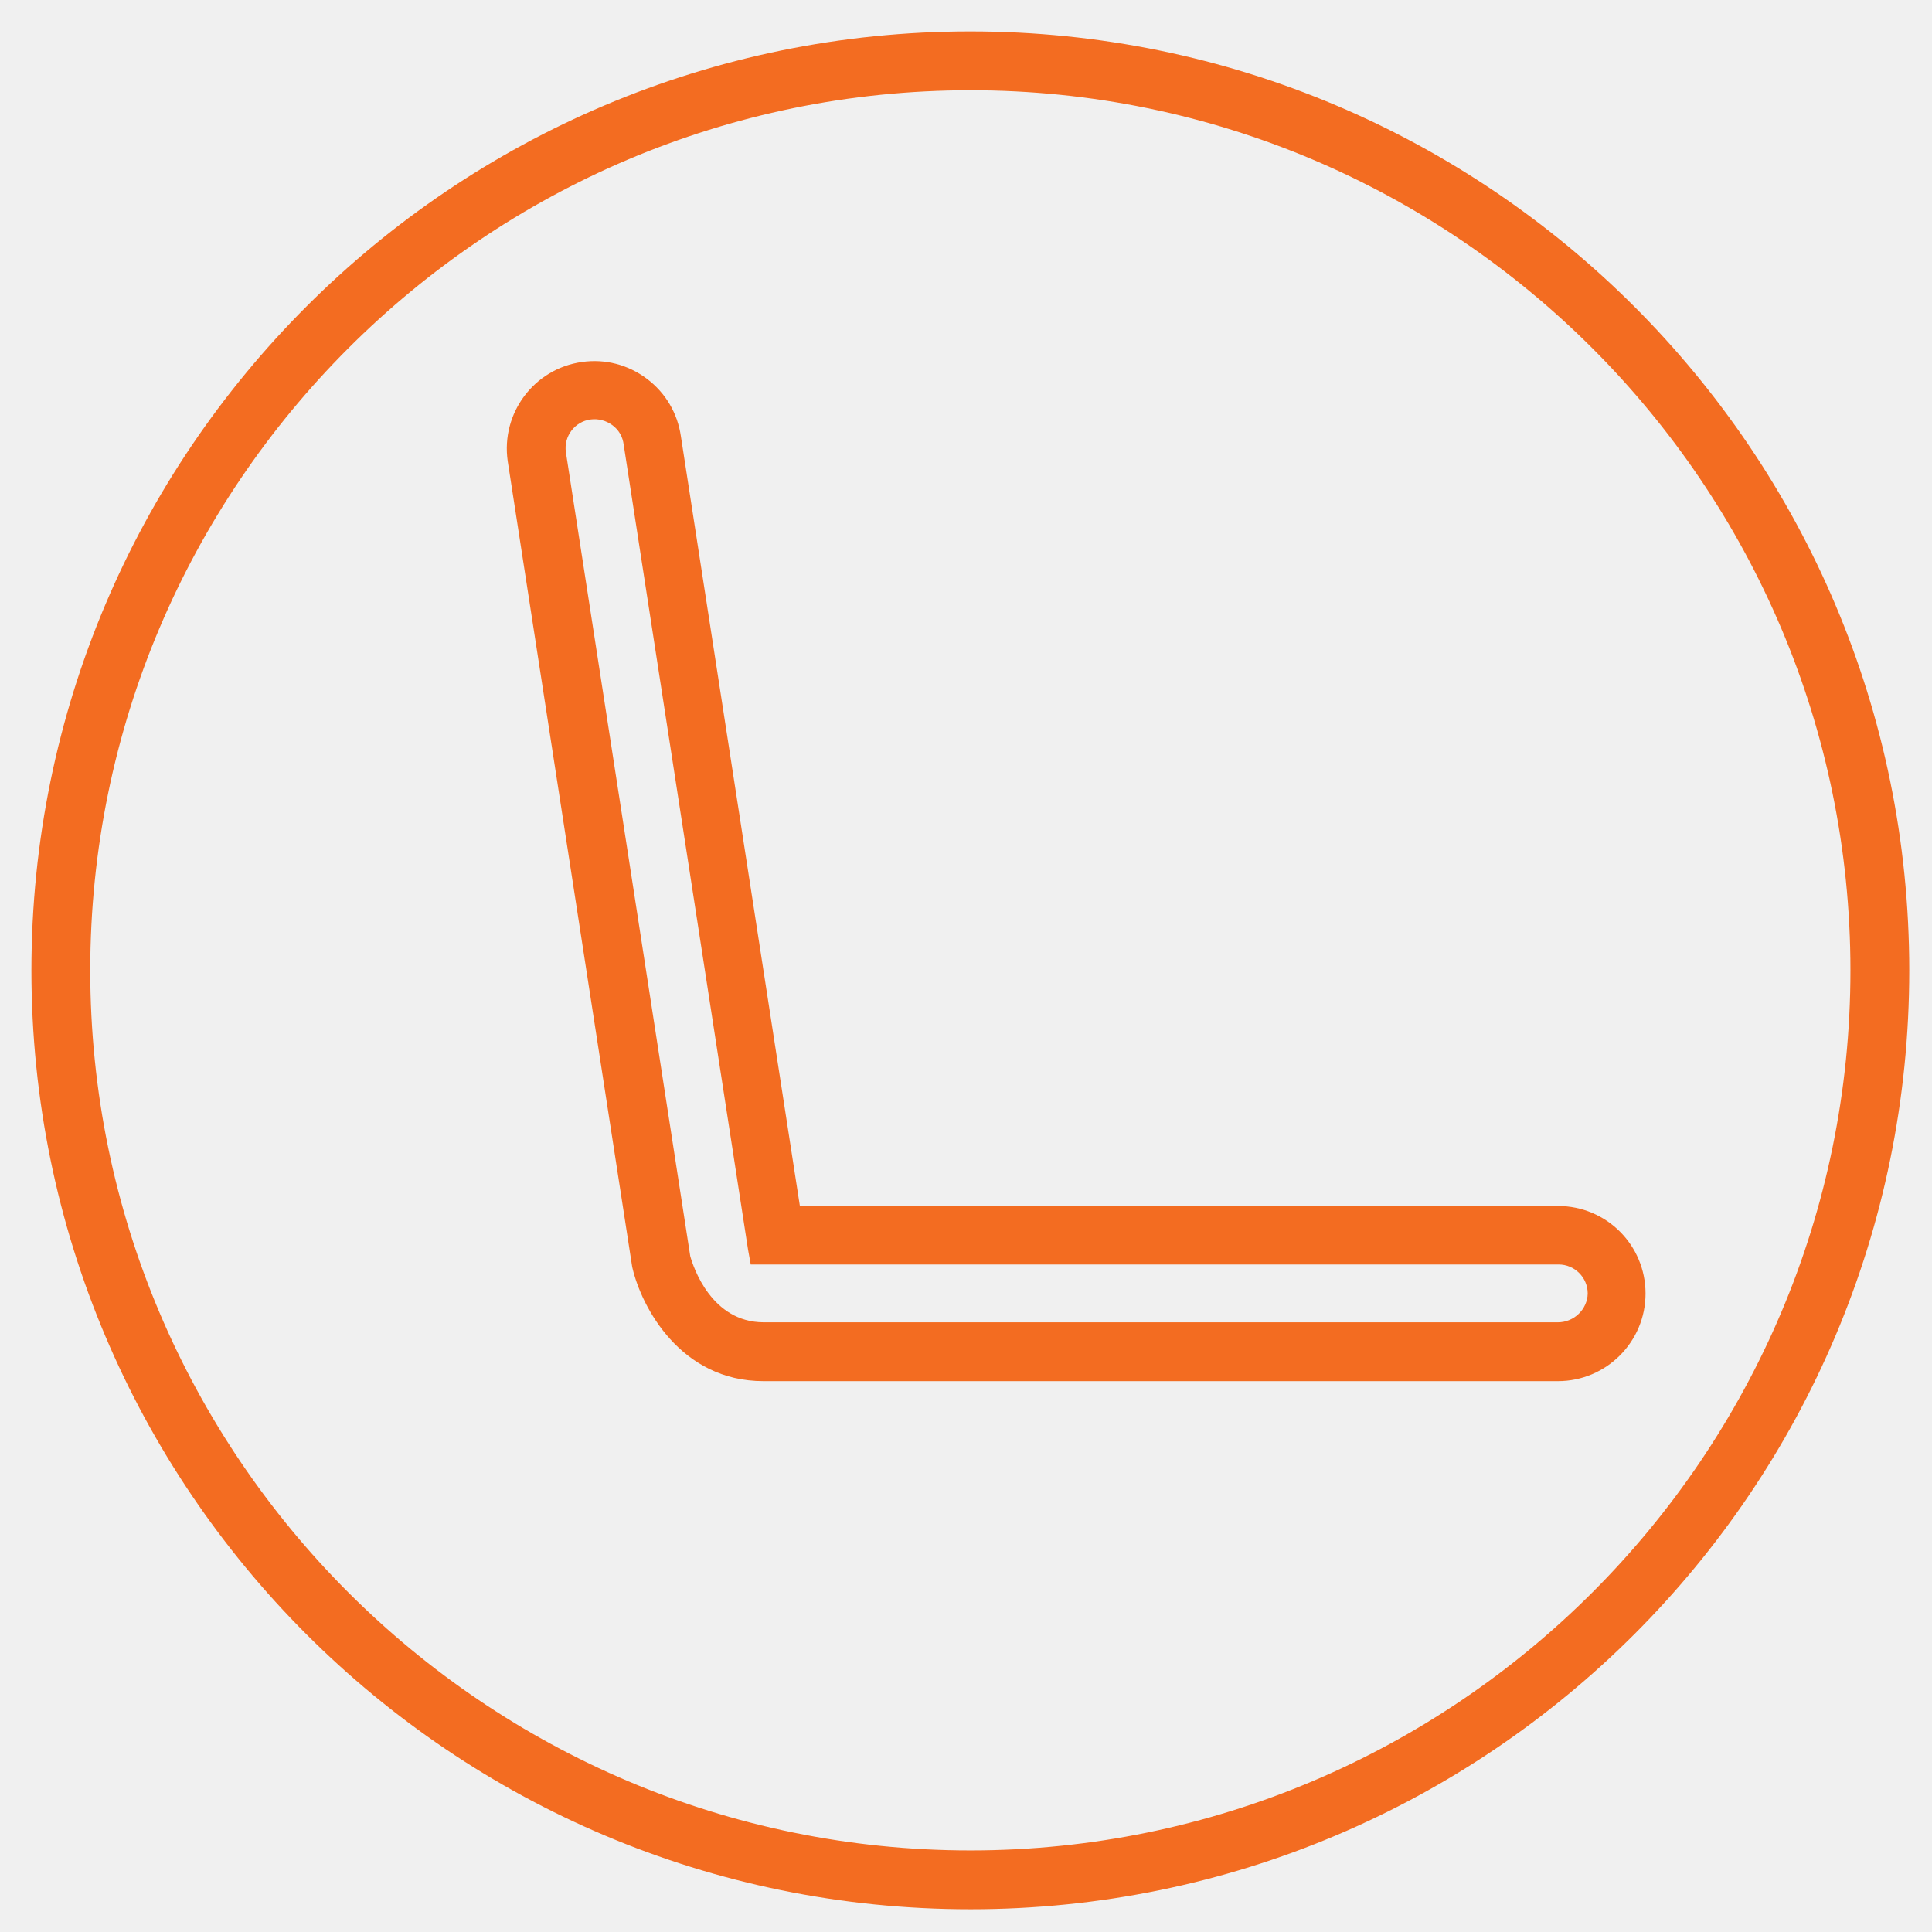
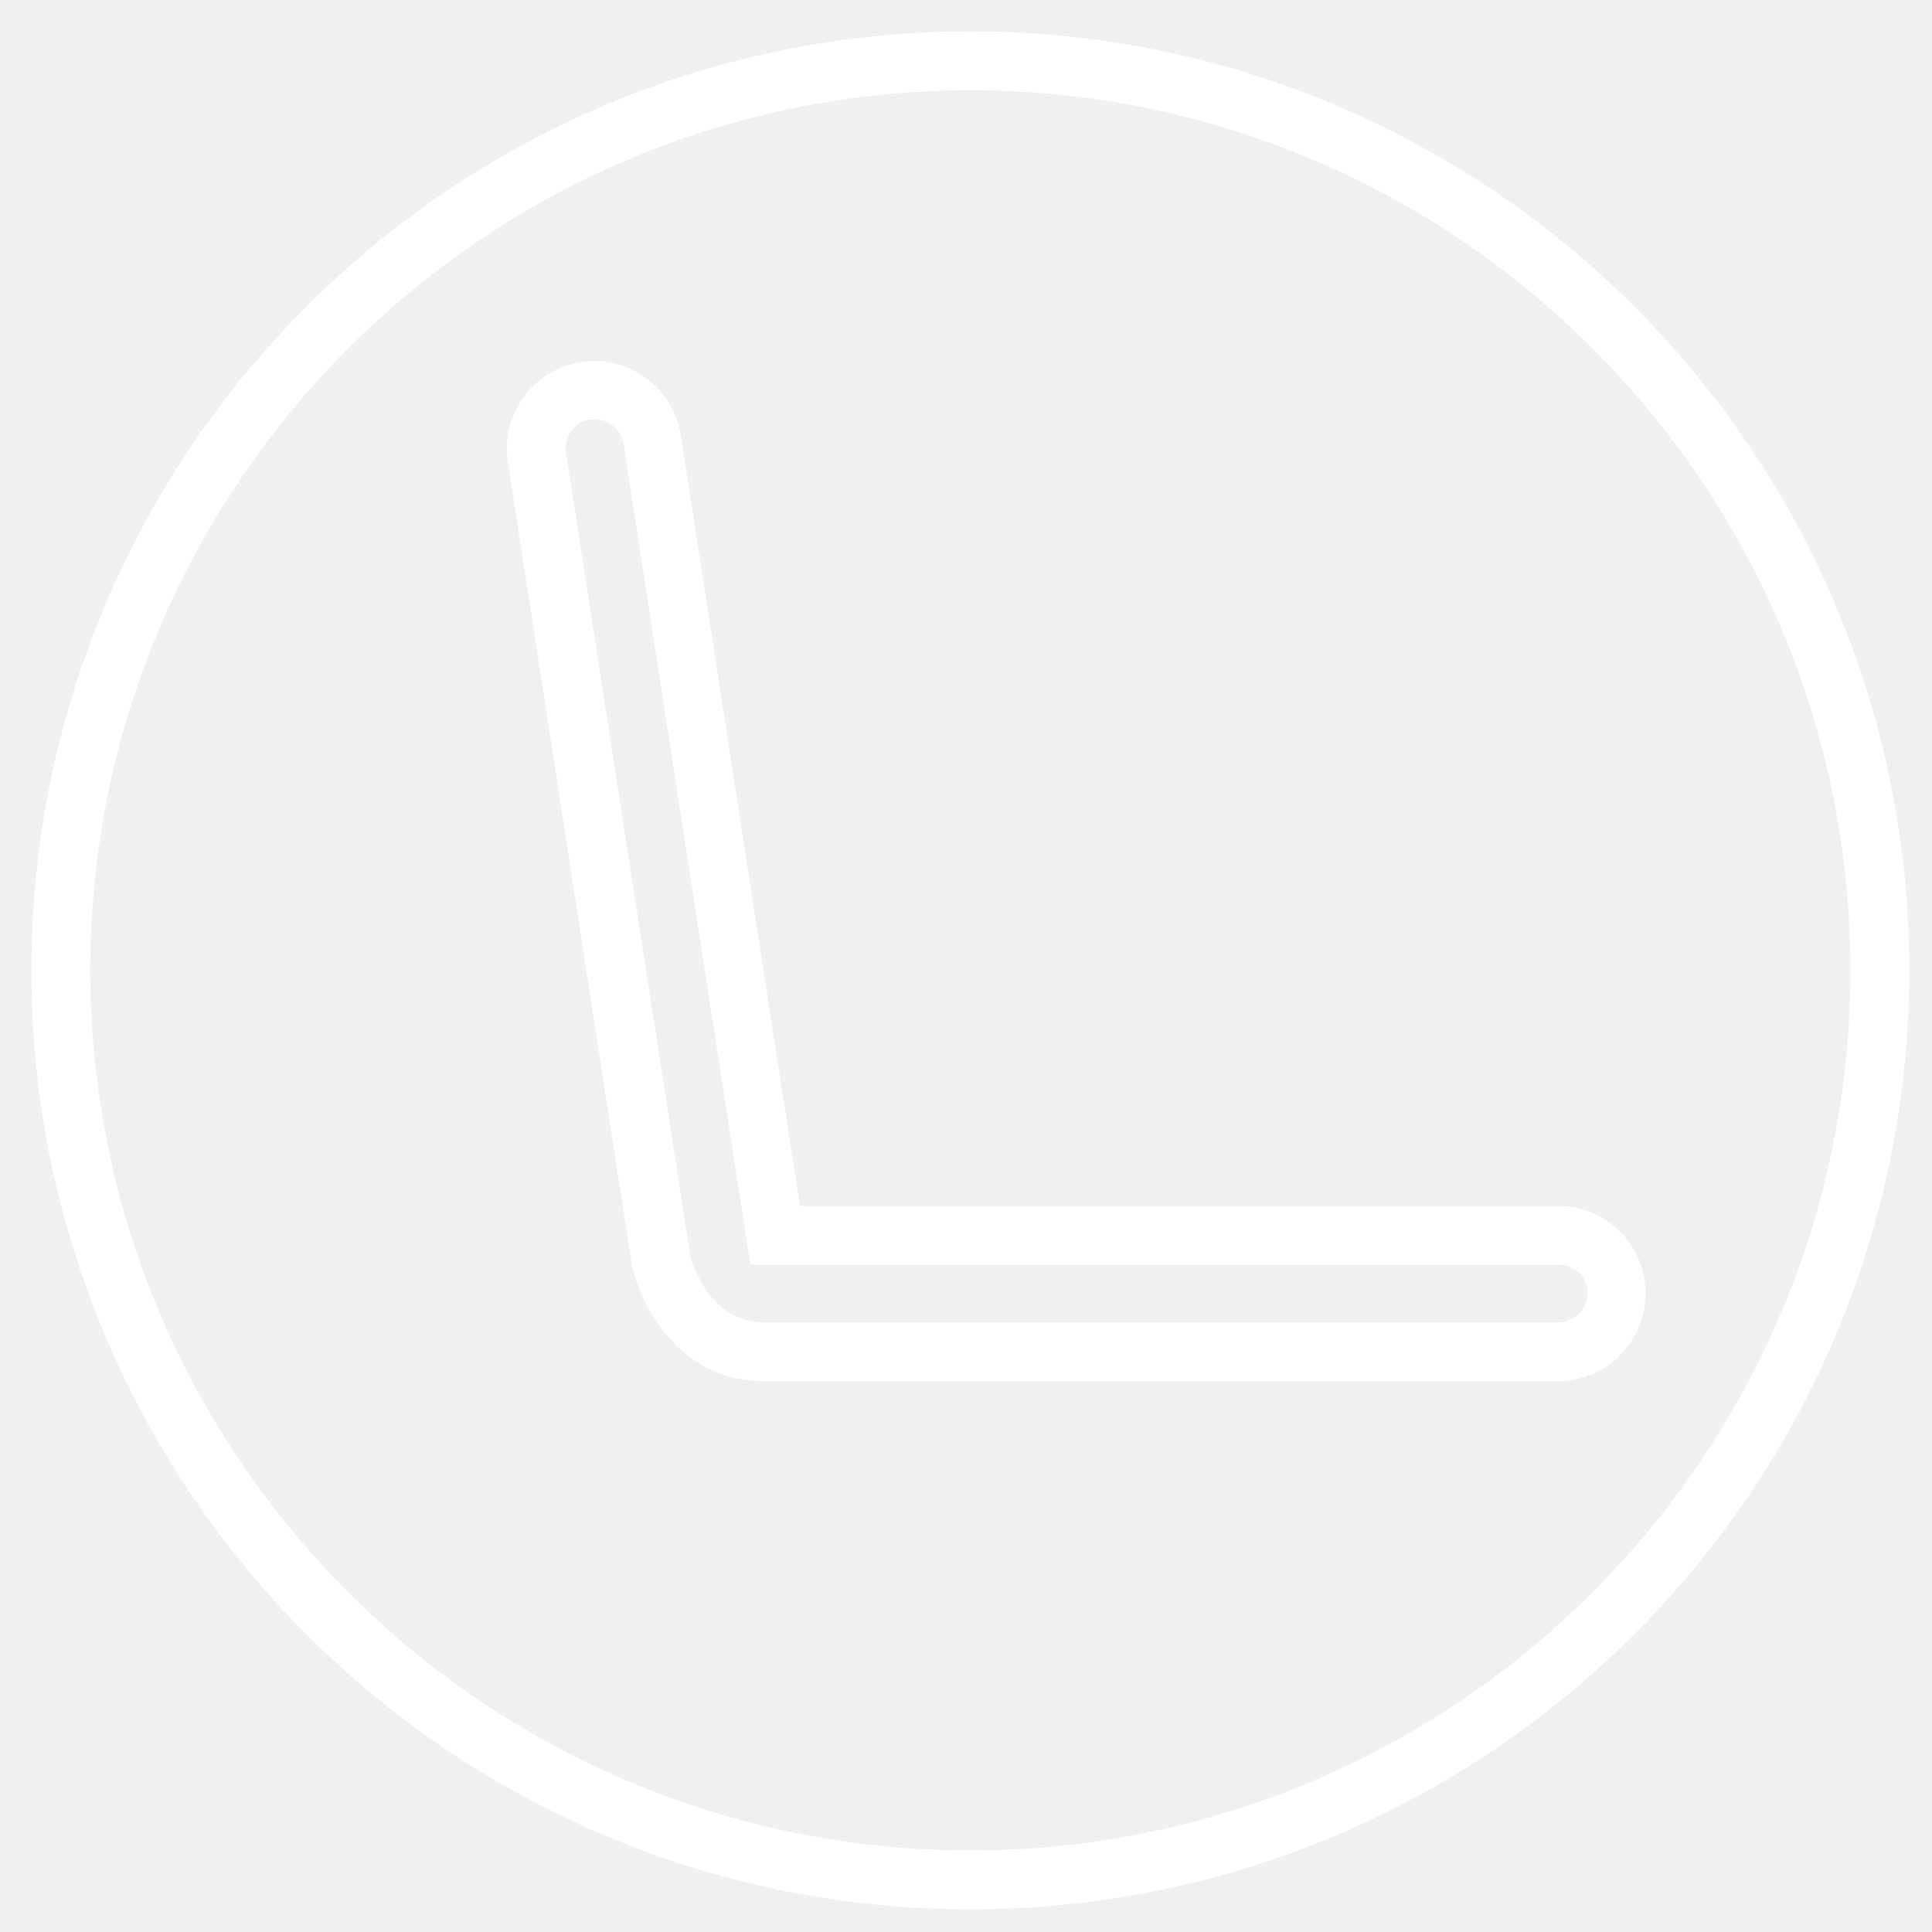
<svg xmlns="http://www.w3.org/2000/svg" version="1.1" id="Capa_1" x="0px" y="0px" viewBox="0 0 578 578" style="enable-background:new 0 0 578 578;" xml:space="preserve">
  <style type="text/css">
	.st0{display:none;}
	.st1{display:inline;}
	.st2{fill:#F53987;}
	.st3{fill:#121B21;}
	.st4{fill:#FFFFFF;}
	.st5{fill:none;}
- 	.st6{fill:#F36C21;}
</style>
  <g id="Layer_1" class="st0">
    <g id="Layer_1_1_" class="st1">
      <g>
        <path class="st2" d="M289.3,21.3c147.8,0,268,120.2,268,268s-120.2,268-268,268s-268-120.2-268-268     C21.3,141.5,141.5,21.3,289.3,21.3 M289.3,3.4C131.4,3.4,3.4,131.4,3.4,289.3s128,285.9,285.9,285.9s285.9-128,285.9-285.9     C575.2,131.4,447.2,3.4,289.3,3.4L289.3,3.4z" />
        <path class="st2" d="M186.4,460.3c-2.7,0-5.4-0.8-7.8-2.4c-4.5-3.1-6.6-8.6-5.5-13.9l10.3-49.5c0.7-3.3,2.7-6.4,4.2-8.4     c0.2-0.4,0.4-0.7,0.7-1l173.4-249.2c10.6-15.3,31.7-19,47-8.4c7.4,5.1,12.3,12.9,13.9,21.8s-0.4,17.8-5.5,25.2L243,424.5     c-1.3,2.1-3.6,5.1-6.5,6.9l-42.9,26.8C191.4,459.6,188.9,460.3,186.4,460.3z M200.8,398.5l-8.2,39.4l34.1-21.3     c0.3-0.3,0.9-1,1.5-2l1-1.4l173.2-248.9c2.4-3.5,3.3-7.7,2.6-11.9s-3.1-7.8-6.5-10.3c-7.2-5-17.2-3.2-22.2,4L203.1,395l-0.9,1.5     C201.4,397.3,201,398.1,200.8,398.5z M242.6,424.9L242.6,424.9L242.6,424.9z M227,416.3L227,416.3L227,416.3z M229.6,412.7     C229.5,412.8,229.5,412.8,229.6,412.7L229.6,412.7z" />
        <rect x="234.6" y="450.2" class="st2" width="142.4" height="17.8" />
        <rect x="288.4" y="414.5" class="st2" width="88.7" height="17.8" />
        <rect x="342.2" y="378.2" class="st2" width="34.9" height="17.8" />
      </g>
    </g>
    <g id="Layer_2" class="st1">
      <g>
        <path class="st2" d="M289.3,21.4c147.8,0,268,120.2,268,268s-120.2,268-268,268s-268-120.2-268-268     C21.3,141.6,141.5,21.4,289.3,21.4 M289.3,3.6C131.4,3.6,3.4,131.5,3.4,289.4s128,285.9,285.9,285.9s285.9-128,285.9-285.9     C575.2,131.5,447.2,3.6,289.3,3.6L289.3,3.6z" />
        <path class="st2" d="M173.4,245H120v-53.4h53.4V245z M137.7,227.2h17.8v-17.8h-17.8V227.2z" />
        <path class="st2" d="M245,245h-53.4v-53.4H245V245z M209.3,227.2h17.8v-17.8h-17.8V227.2z" />
        <path class="st2" d="M316.6,245h-53.4v-53.4h53.4V245z M280.9,227.2h17.8v-17.8h-17.8V227.2z" />
        <path class="st2" d="M388.2,245h-53.4v-53.4h53.4V245z M352.5,227.2h17.8v-17.8h-17.8V227.2z" />
        <path class="st2" d="M459.8,245h-53.4v-53.4h53.4V245z M424.1,227.2h17.8v-17.8h-17.8V227.2z" />
        <path class="st2" d="M173.4,316.1H120v-53.4h53.4V316.1z M137.7,298.3h17.8v-17.8h-17.8V298.3z" />
        <path class="st2" d="M245,316.1h-53.4v-53.4H245V316.1z M209.3,298.3h17.8v-17.8h-17.8V298.3z" />
        <path class="st2" d="M316.6,316.1h-53.4v-53.4h53.4V316.1z M280.9,298.3h17.8v-17.8h-17.8V298.3z" />
        <path class="st2" d="M388.2,316.1h-53.4v-53.4h53.4V316.1z M352.5,298.3h17.8v-17.8h-17.8V298.3z" />
        <path class="st2" d="M459.8,316.1h-53.4v-53.4h53.4V316.1z M424.1,298.3h17.8v-17.8h-17.8V298.3z" />
        <path class="st2" d="M173.4,387.2H120v-53.4h53.4V387.2z M137.7,369.4h17.8v-17.8h-17.8V369.4z" />
        <path class="st2" d="M388,387.2H191.5v-53.4H388V387.2z M209.3,369.4h160.9v-17.8H209.3V369.4z" />
        <path class="st2" d="M459.8,387.2h-53.4v-53.4h53.4V387.2z M424.1,369.4h17.8v-17.8h-17.8V369.4z" />
        <rect x="280.7" y="93.1" class="st2" width="17.8" height="75.8" />
-         <rect x="341.1" y="134.5" transform="matrix(0.4746 -0.8802 0.8802 0.4746 68.5625 401.7476)" class="st2" width="59.4" height="17.8" />
-         <rect x="199.3" y="113.6" transform="matrix(0.8802 -0.4746 0.4746 0.8802 -42.9258 115.9424)" class="st2" width="17.8" height="58.8" />
+         <rect x="341.1" y="134.5" transform="matrix(0.4746 -0.8802 0.8802 0.4746 68.5549 401.7042)" class="st2" width="59.4" height="17.8" />
+         <rect x="199.3" y="113.6" transform="matrix(0.8802 -0.4746 0.4746 0.8802 -42.9255 115.9428)" class="st2" width="17.8" height="58.8" />
        <rect x="280.7" y="410.3" class="st2" width="17.8" height="75.8" />
-         <rect x="361.9" y="406.2" transform="matrix(0.8802 -0.4745 0.4745 0.8802 -162.431 228.1451)" class="st2" width="17.8" height="59.4" />
-         <rect x="178.8" y="427.2" transform="matrix(0.4746 -0.8802 0.8802 0.4746 -274.4669 412.431)" class="st2" width="58.8" height="17.8" />
+         <rect x="361.9" y="406.2" transform="matrix(0.8802 -0.4745 0.4745 0.8802 -162.4313 228.1441)" class="st2" width="17.8" height="59.4" />
+         <rect x="178.8" y="427.2" transform="matrix(0.4746 -0.8802 0.8802 0.4746 -274.5084 412.409)" class="st2" width="58.8" height="17.8" />
      </g>
    </g>
    <g id="Layer_3" class="st1">
      <g>
        <path class="st2" d="M289.3,21.3c147.8,0,268,120.2,268,268s-120.2,268-268,268s-268-120.2-268-268     C21.3,141.5,141.5,21.3,289.3,21.3 M289.3,3.4C131.4,3.4,3.4,131.4,3.4,289.3s128,285.9,285.9,285.9s285.9-128,285.9-285.9     C575.2,131.4,447.2,3.4,289.3,3.4L289.3,3.4z" />
        <path class="st2" d="M436.7,329.7H145.3V151.5h291.4V329.7z M163.1,311.9h255.7V169.3H163.1V311.9z" />
        <path class="st2" d="M239.5,294.3h-58V189.2h58V294.3z M199.4,276.5h22.3V207h-22.3V276.5z" />
        <path class="st2" d="M320.1,294.3h-62.8V189.2h62.8V294.3z M275.1,276.5h27.1V207h-27.1V276.5z" />
        <path class="st2" d="M400.7,294.3h-62.8V189.2h62.8V294.3z M355.8,276.5h27.1V207h-27.1V276.5z" />
        <polygon class="st2" points="456.5,402 122.3,402 145.8,309.5 163.1,313.9 145.2,384.1 434.3,384.1 418.8,314.3 436.2,310.4         " />
      </g>
    </g>
    <g class="st1">
      <path class="st3" d="M290.3,23.2c147.3,0,267.1,119.8,267.1,267.1S437.6,557.4,290.3,557.4S23.2,437.6,23.2,290.3    S143,23.2,290.3,23.2 M290.3,5.4C133,5.4,5.4,133,5.4,290.3s127.5,284.9,284.9,284.9c157.3,0,284.9-127.5,284.9-284.9    C575.2,133,447.6,5.4,290.3,5.4L290.3,5.4z" />
      <g>
        <rect x="89.8" y="283.5" width="213.4" height="16.4" />
        <path class="st4" d="M351.4,206.3v-21.4c0-27.2,22-49.2,49.2-49.2v24.6v131.3" />
        <path d="M408.8,291.6h-16.4V144.7c-18.7,3.8-32.8,20.4-32.8,40.2v21.4h-16.4v-21.4c0-31.7,25.8-57.4,57.4-57.4     c4.5,0,8.2,3.7,8.2,8.2L408.8,291.6L408.8,291.6z" />
        <path class="st4" d="M317,194.2l-11.7-30c-9.6-25.4,3.2-53.8,28.7-63.4l8.7,23l51.6,133" />
        <path d="M386.7,259.9l-51.6-133l-5.5-14.7c-6.8,4.2-12.2,10.4-15.5,17.8c-4.5,10-4.9,21.1-1,31.4l11.7,29.9l-15.3,6l-11.7-30     c-5.4-14.4-4.9-30,1.4-44s17.7-24.7,32.1-30.1c4.2-1.6,9,0.5,10.6,4.8l8.7,23l51.6,133L386.7,259.9z" />
        <path class="st4" d="M276.8,196.4l-25.9-26c-19.2-19.2-19.2-50.4,0-69.6l27.5,27.8l92.9,92.9" />
        <path d="M365.5,227.4l-92.9-92.9l-21.2-21.4c-10.5,15.9-8.8,37.6,5.2,51.6l25.9,26L271,202.2l-25.9-26     c-22.4-22.4-22.4-58.8,0-81.2c1.5-1.5,3.6-2.4,5.8-2.4l0,0c2.2,0,4.3,0.9,5.8,2.4l27.5,27.8l92.8,92.8L365.5,227.4z" />
        <line class="st5" x1="400.6" y1="455.6" x2="400.6" y2="291.6" />
        <rect x="392.4" y="291.6" width="16.4" height="164" />
        <path d="M326.8,455.7h-16.4c0-48.1-56-68.9-56.5-69.1l5.6-15.4c0.7,0.2,16.9,6.2,33.3,19.3C315,408.4,326.8,430.9,326.8,455.7z" />
        <path d="M253.8,386.7c-24.5-12.5-43-33.6-52.2-59.5c-1.2-3.5-1.9-7.2-1.9-11c0-9.8,4.3-18.6,11.2-24.6     c-6.8-6-11.2-14.8-11.2-24.6c0-3.7,0.6-7.3,1.8-10.8l15.5,5.4c-0.6,1.7-0.9,3.5-0.9,5.4c0,9.1,7.4,16.4,16.4,16.4     c6.9,0,13.1-4.4,15.4-10.9c8.1-22.9,29.9-38.3,54.2-38.3c31.7,0,57.4,25.8,57.4,57.4c0,31.7-25.8,57.4-57.4,57.4     c-24.3,0-46-15.4-54.1-38.3c-2.3-6.5-8.5-10.9-15.5-10.9c-9.1,0-16.4,7.4-16.4,16.4c0,1.9,0.3,3.7,0.9,5.5     c7.8,21.9,23.4,39.8,44.2,50.4L253.8,386.7z M254.2,291.6c4.1,3.6,7.4,8.3,9.3,13.7c5.8,16.4,21.3,27.4,38.7,27.4     c22.6,0,41-18.4,41-41s-18.4-41.1-41-41.1c-17.4,0-32.9,11-38.7,27.4C261.5,283.3,258.3,288,254.2,291.6z" />
        <path d="M408.8,291.6h-16.4c0-49.8-40.5-90.3-90.3-90.3c-38.2,0-72.4,24.2-85.1,60.3l-15.5-5.4c15-42.6,55.4-71.2,100.6-71.2     C361,184.9,408.8,232.8,408.8,291.6z" />
      </g>
    </g>
  </g>
  <g id="Layer_2_1_">
    <g>
-       <path class="st6" d="M290.3,27c145.2,0,263.3,118.1,263.3,263.3S435.5,553.6,290.3,553.6S27,435.5,27,290.3S145.1,27,290.3,27     M290.3,9.4C135.2,9.4,9.4,135.2,9.4,290.3s125.7,280.9,280.9,280.9c155.1,0,280.9-125.7,280.9-280.9    C571.2,135.2,445.4,9.4,290.3,9.4L290.3,9.4z" />
-       <path class="st6" d="M466.1,360.8H239.3l-35.6-230.3c-1-6.9-4.6-13-10.2-17.2c-5.6-4.2-12.5-6-19.4-5c-14.3,2-24.3,15.3-22.2,29.7    l37.2,240.8l0.1,0.5c2.7,11.7,14.4,33.9,39.2,33.9h1.7H266h200.1c14.4,0,26.2-11.7,26.2-26.2C492.3,372.5,480.6,360.8,466.1,360.8    z M466.1,395.6h-200h-35.9h-1.7c-15.7,0-21.1-16.6-22-19.8l-37.2-240.5c-0.7-4.8,2.7-9.2,7.4-9.8c2.3-0.3,4.6,0.3,6.5,1.7    s3.1,3.4,3.4,5.9l37.2,240.8l0.8,4.4h241.7c4.8,0,8.7,3.9,8.7,8.7C474.9,391.7,470.9,395.6,466.1,395.6z" />
+       <path class="st4" d="M290.3,27c145.2,0,263.3,118.1,263.3,263.3S435.5,553.6,290.3,553.6S27,435.5,27,290.3S145.1,27,290.3,27     M290.3,9.4C135.2,9.4,9.4,135.2,9.4,290.3s125.7,280.9,280.9,280.9c155.1,0,280.9-125.7,280.9-280.9    C571.2,135.2,445.4,9.4,290.3,9.4L290.3,9.4z" />
+       <path class="st4" d="M466.1,360.8H239.3l-35.6-230.3c-1-6.9-4.6-13-10.2-17.2c-5.6-4.2-12.5-6-19.4-5c-14.3,2-24.3,15.3-22.2,29.7    l37.2,240.8l0.1,0.5c2.7,11.7,14.4,33.9,39.2,33.9h1.7H266h200.1c14.4,0,26.2-11.7,26.2-26.2C492.3,372.5,480.6,360.8,466.1,360.8    z M466.1,395.6h-200h-35.9h-1.7c-15.7,0-21.1-16.6-22-19.8l-37.2-240.5c-0.7-4.8,2.7-9.2,7.4-9.8c2.3-0.3,4.6,0.3,6.5,1.7    s3.1,3.4,3.4,5.9l37.2,240.8l0.8,4.4h241.7c4.8,0,8.7,3.9,8.7,8.7C474.9,391.7,470.9,395.6,466.1,395.6z" />
    </g>
  </g>
</svg>
